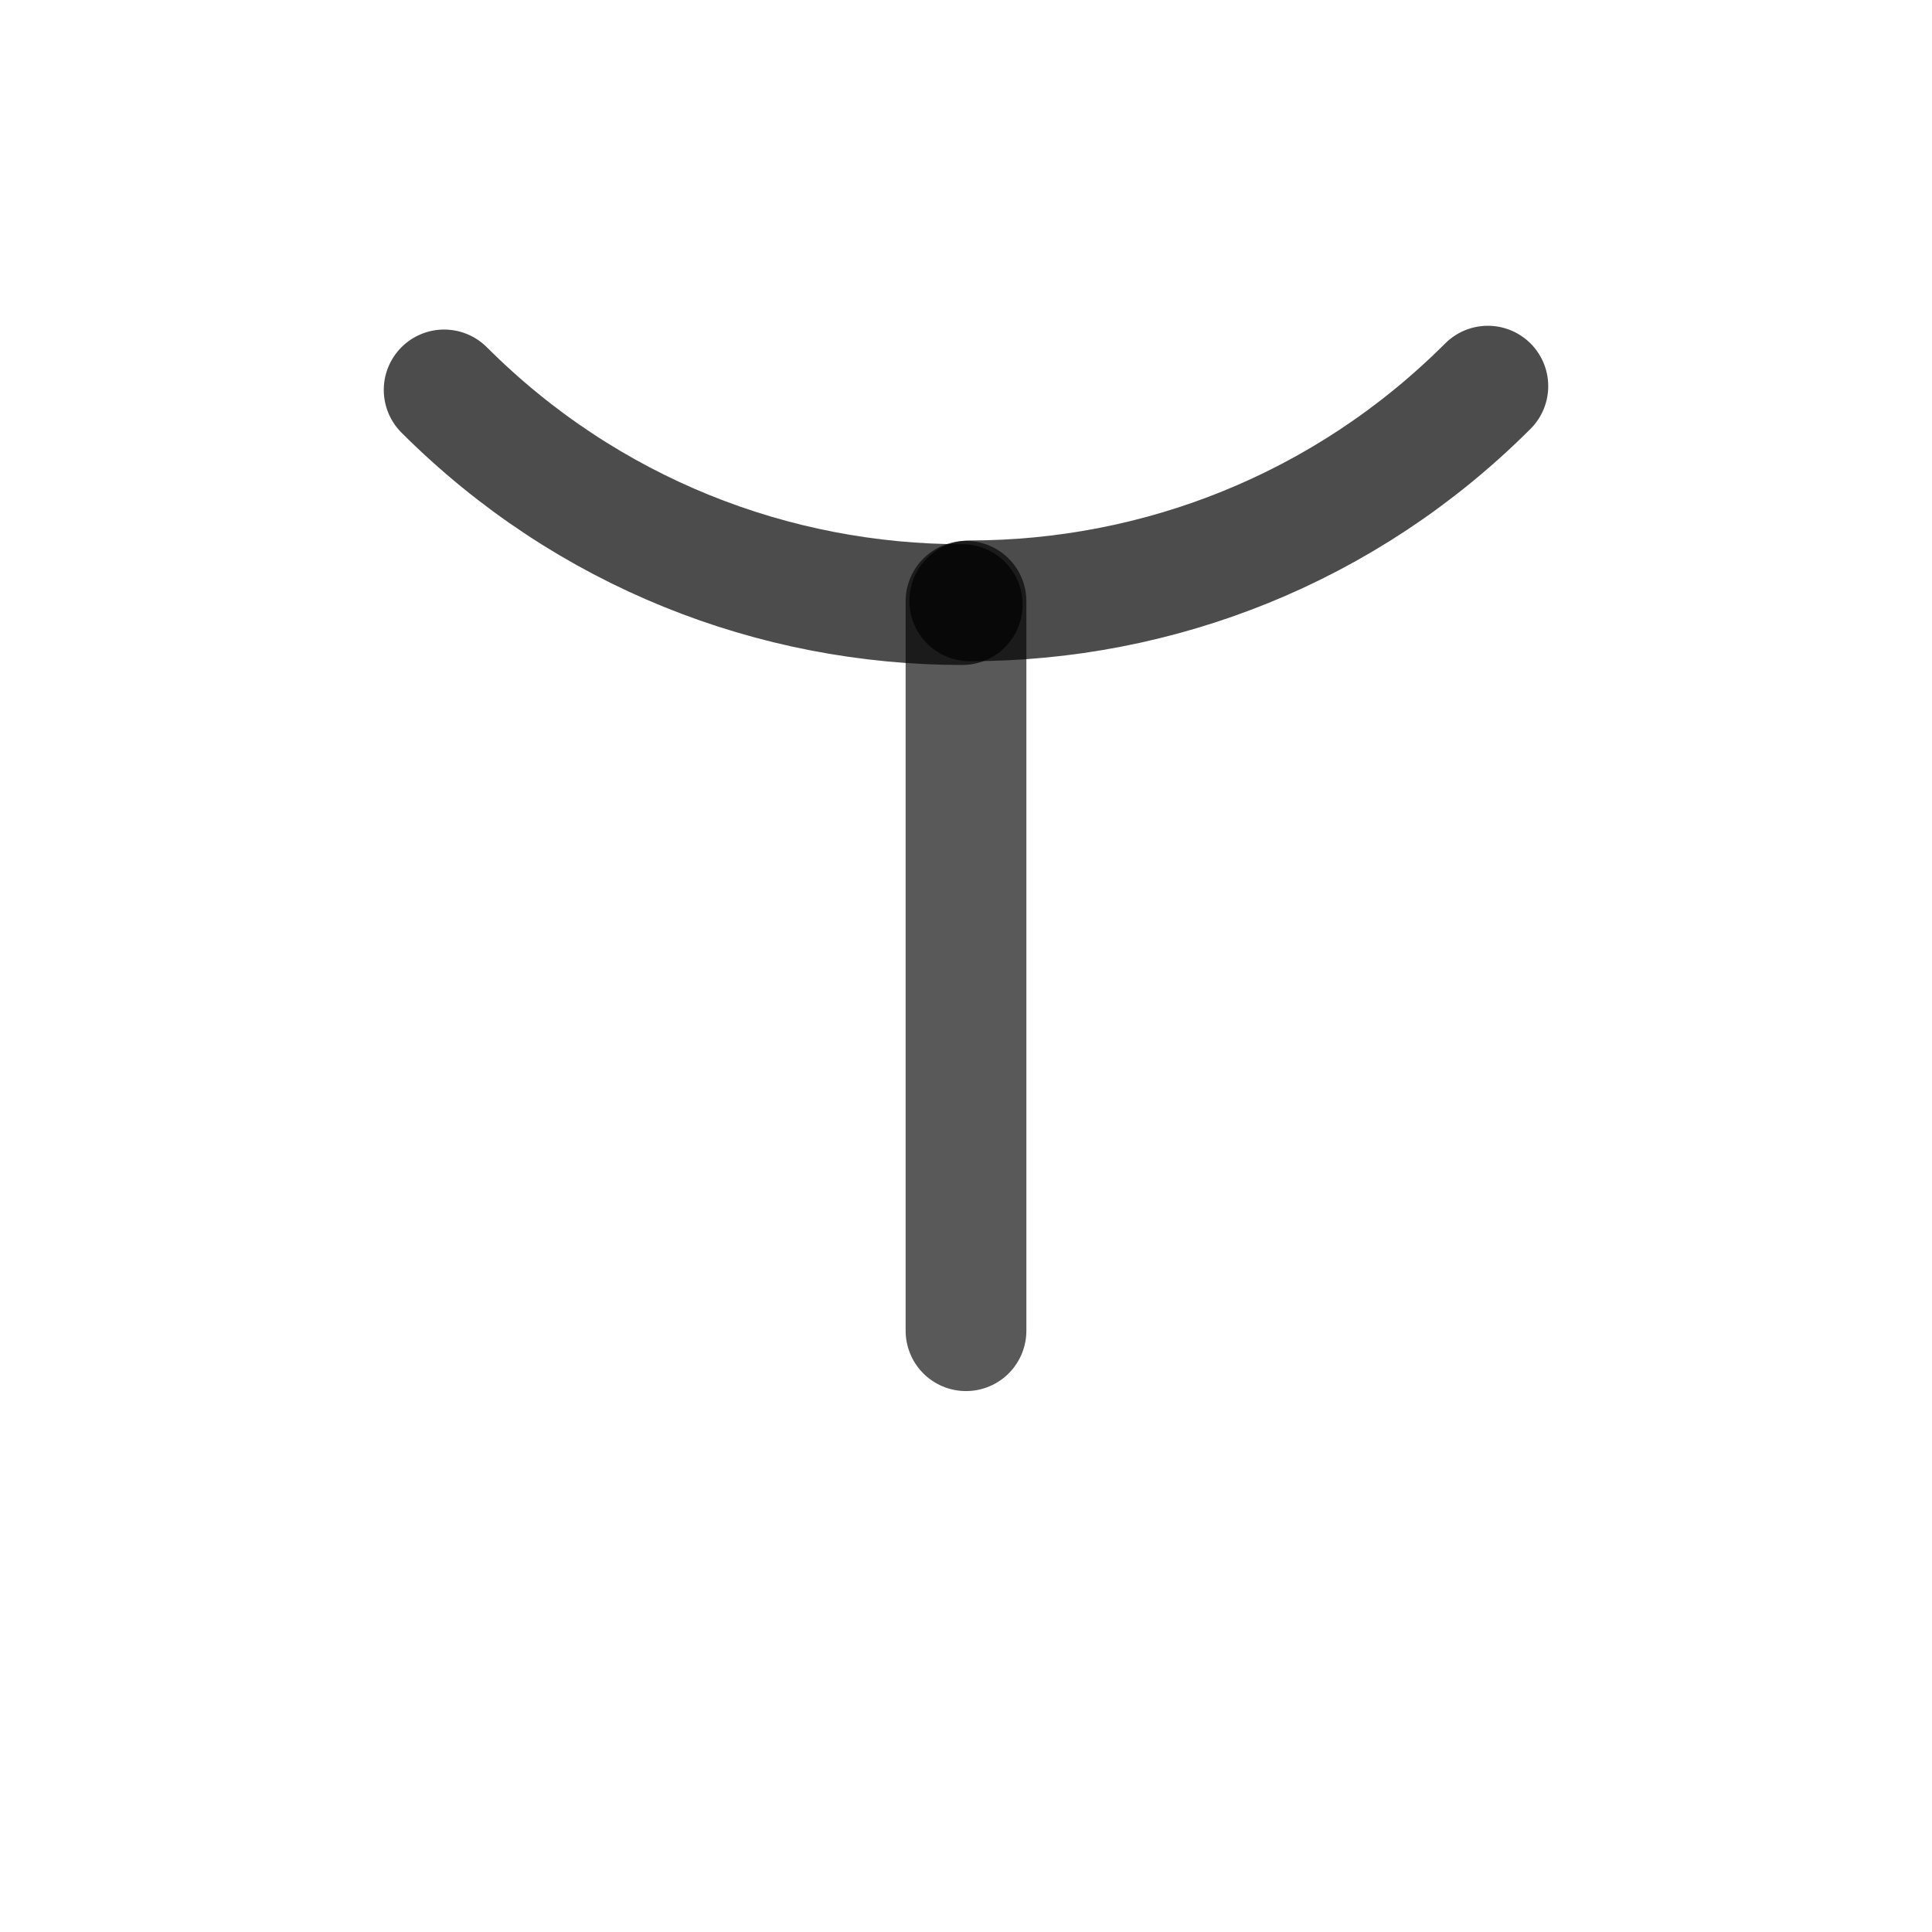
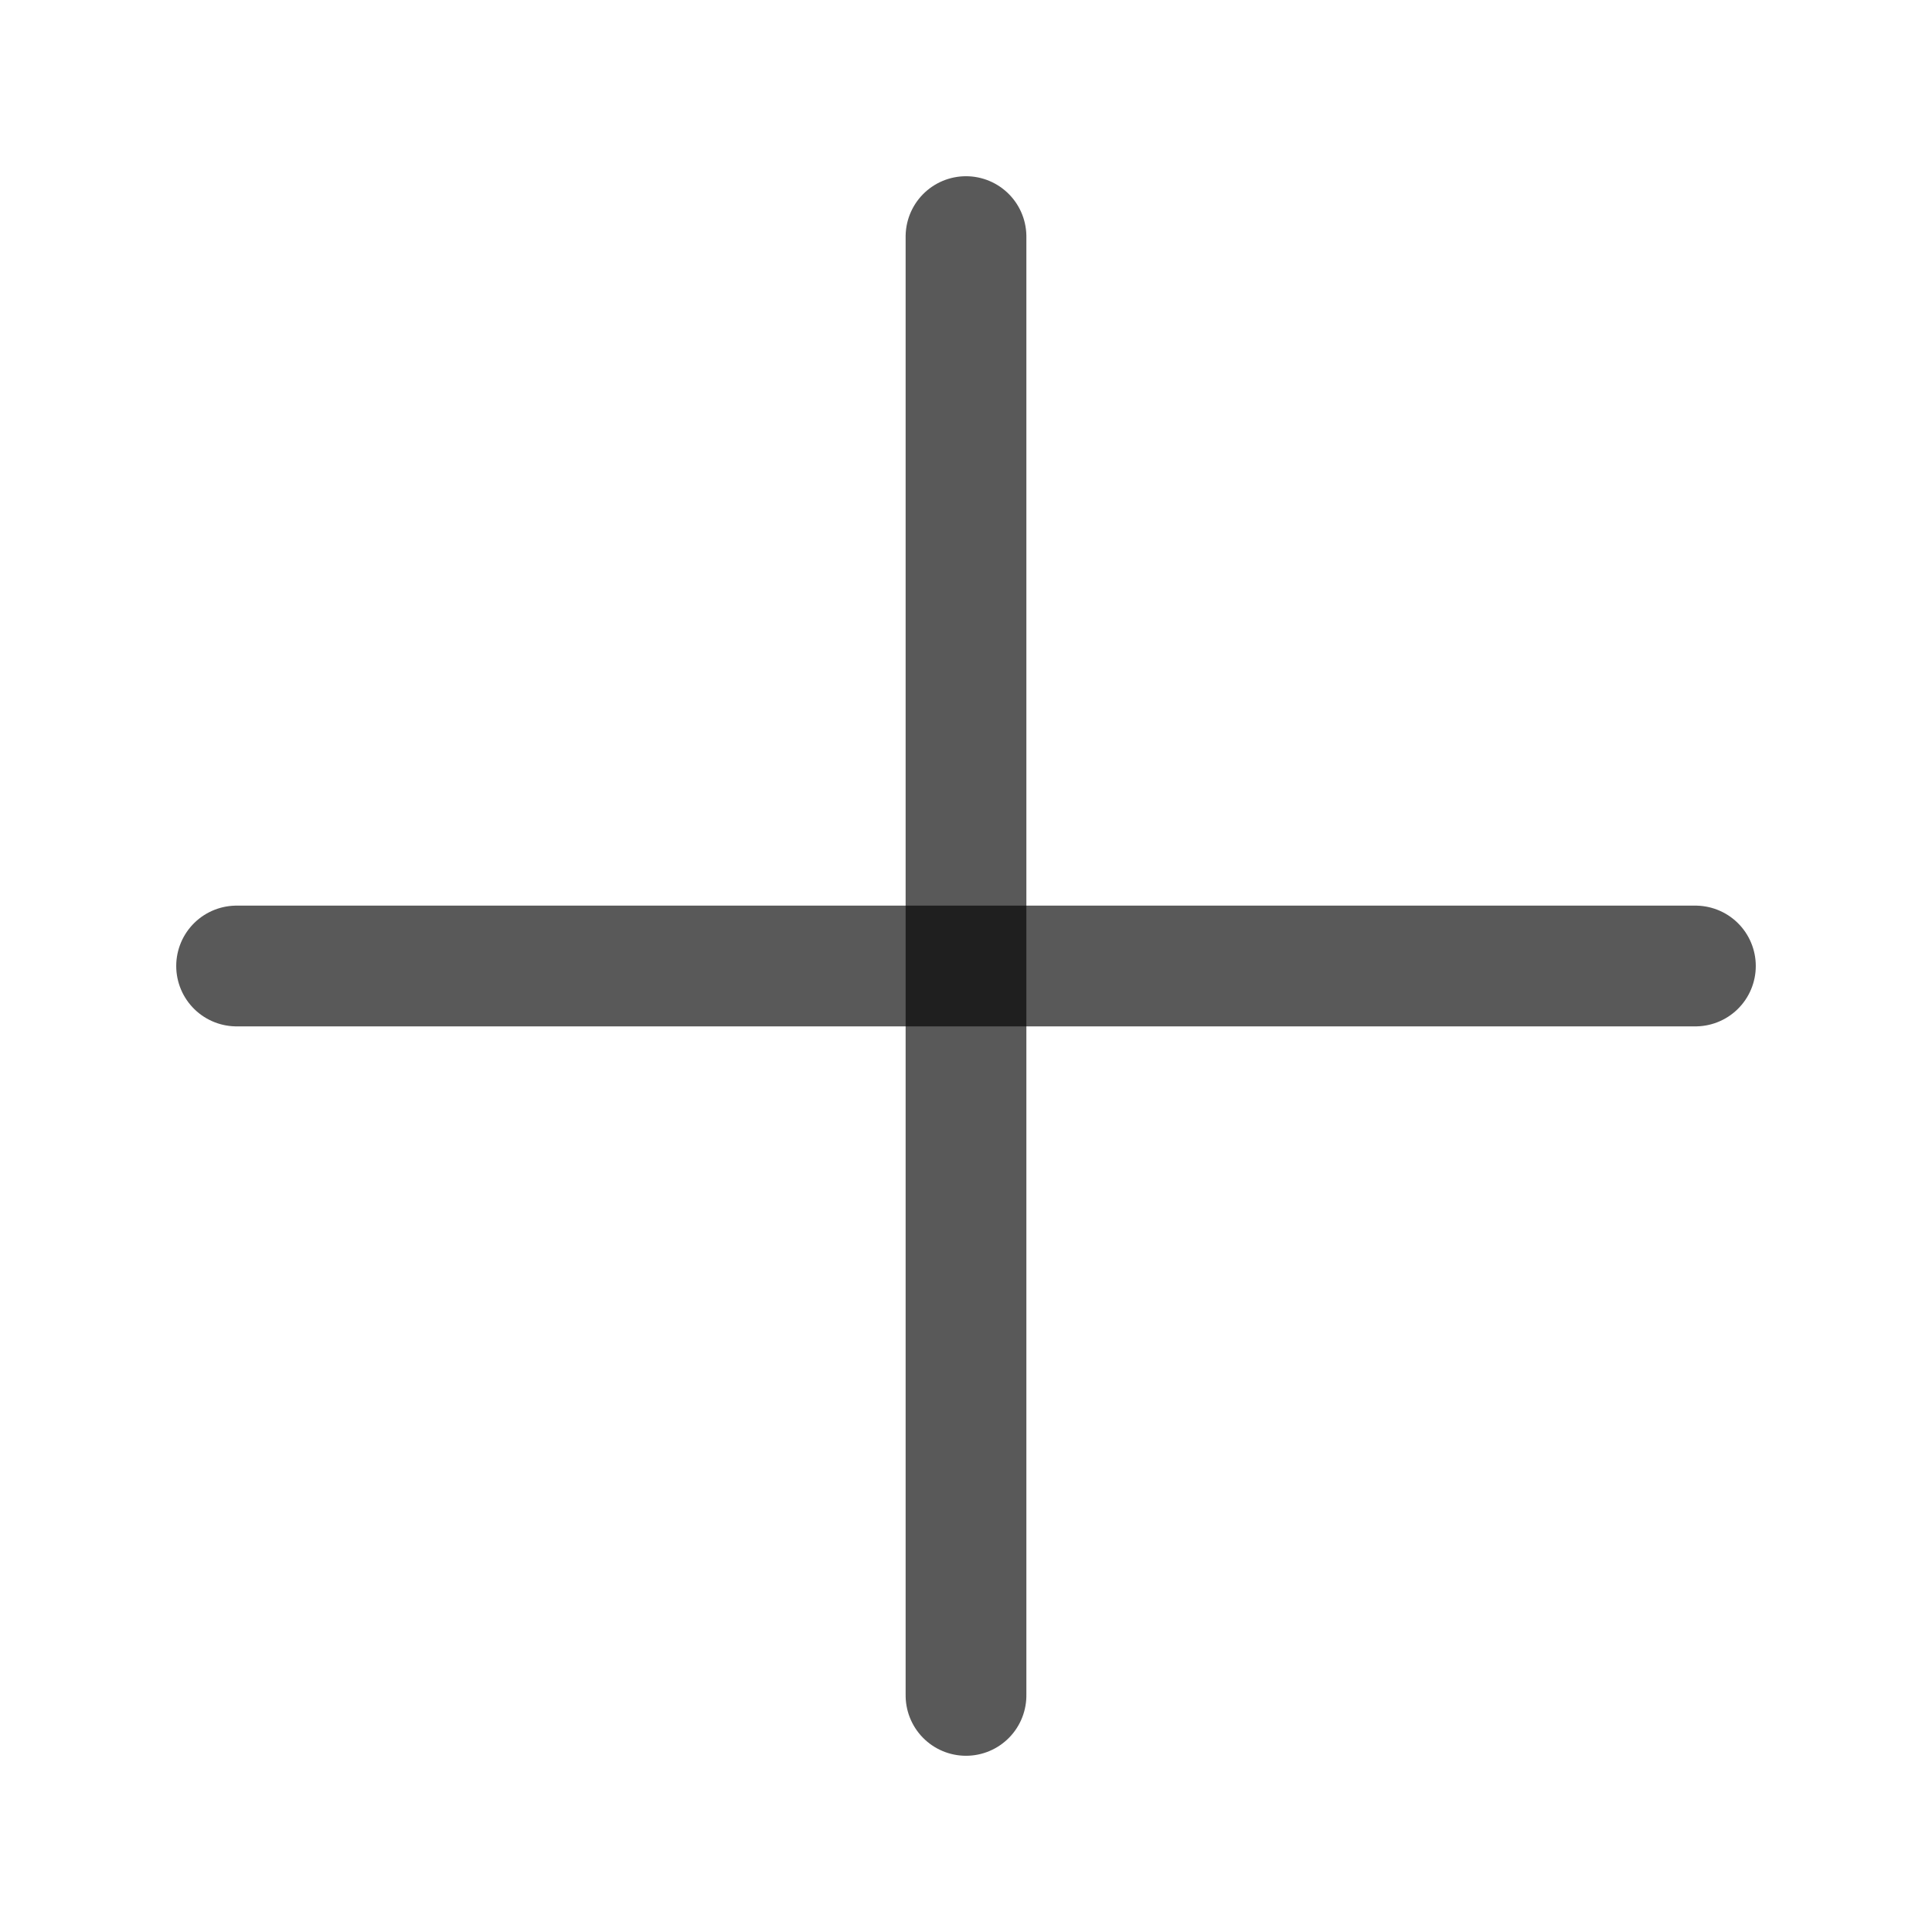
<svg xmlns="http://www.w3.org/2000/svg" width="1024" height="1024">
-   <g display="inline">
+   <g display="none">
    <path id="svg_1" transform="rotate(-135 651.2966,261.5574) " fill-opacity="0" d="m594.441,398.869c0,-107.274 43.446,-204.358 113.711,-274.623" opacity="0.7" stroke-linecap="round" stroke-linejoin="null" stroke-dasharray="null" stroke-width="64" stroke="#000000" fill="#000000" />
    <path id="svg_3" d="m318.701,512l193.299,0l193.299,0" transform="rotate(90 512,512) " opacity="0.65" stroke-linecap="round" stroke-linejoin="null" stroke-dasharray="null" stroke-width="64" stroke="#000000" fill-opacity="0" fill="none" />
    <path id="svg_4" transform="rotate(-135 372.7034,263.5574) " fill-opacity="0" d="m235.392,320.413c70.265,-70.265 167.348,-113.711 274.623,-113.711" opacity="0.7" stroke-linecap="round" stroke-linejoin="null" stroke-dasharray="null" stroke-width="64" stroke="#000000" fill="#000000" />
  </g>
-   <g display="none">
+   <g display="inline">
    <path id="svg_31" d="m125.401,512l386.599,0l386.599,0" opacity="0.65" stroke-linecap="round" stroke-linejoin="null" stroke-dasharray="null" stroke-width="64" stroke="#000000" fill-opacity="0" fill="none" />
-     <path transform="rotate(45 512,784.4999) " id="svg_29" fill-opacity="0" d="m317.833,978.667c0,-107.274 43.446,-204.358 113.711,-274.623c70.265,-70.265 167.348,-113.711 274.623,-113.711" opacity="0.7" stroke-linecap="round" stroke-linejoin="null" stroke-dasharray="null" stroke-width="64" stroke="#000000" fill="#000000" />
-     <path transform="rotate(-135 512,238.6665) " id="svg_30" fill-opacity="0" d="m317.833,432.833c0,-107.274 43.446,-204.358 113.711,-274.623c70.265,-70.265 167.348,-113.711 274.623,-113.711" opacity="0.7" stroke-linecap="round" stroke-linejoin="null" stroke-dasharray="null" stroke-width="64" stroke="#000000" fill="#000000" />
    <path id="svg_33" d="m125.401,512l193.299,0l193.299,0l193.299,0l193.299,0" transform="rotate(90 512,512) " opacity="0.65" stroke-linecap="round" stroke-linejoin="null" stroke-dasharray="null" stroke-width="64" stroke="#000000" fill-opacity="0" fill="none" />
  </g>
-   <g display="inline">
+   <g display="none">
  </g>
  <g display="none">
    <path id="svg_6" d="m512,512l386.599,0" opacity="0.65" stroke-linecap="round" stroke-linejoin="null" stroke-dasharray="null" stroke-width="64" stroke="#000000" fill-opacity="0" fill="none" />
  </g>
  <g display="none">
    <path id="svg_5" transform="rotate(41.45412 375.2966,771.5574) " fill-opacity="0" d="m318.441,908.869c0,-107.274 43.446,-204.358 113.711,-274.623" opacity="0.7" stroke-linecap="round" stroke-linejoin="null" stroke-dasharray="null" stroke-width="64" stroke="#000000" fill="#000000" />
    <path id="svg_2" transform="rotate(49.34433 644.7034,771.5574) " fill-opacity="0" d="m507.392,828.413c70.265,-70.265 167.348,-113.711 274.623,-113.711" opacity="0.7" stroke-linecap="round" stroke-linejoin="null" stroke-dasharray="null" stroke-width="64" stroke="#000000" fill="#000000" />
+     <path transform="rotate(-135 512,238.6665) " id="svg_30" fill-opacity="0" d="m317.833,432.833c0,-107.274 43.446,-204.358 113.711,-274.623c70.265,-70.265 167.348,-113.711 274.623,-113.711" opacity="0.7" stroke-linecap="round" stroke-linejoin="null" stroke-dasharray="null" stroke-width="64" stroke="#000000" fill="#000000" />
+     <path transform="rotate(45 512,784.4999) " id="svg_29" fill-opacity="0" d="m317.833,978.667c0,-107.274 43.446,-204.358 113.711,-274.623c70.265,-70.265 167.348,-113.711 274.623,-113.711" opacity="0.7" stroke-linecap="round" stroke-linejoin="null" stroke-dasharray="null" stroke-width="64" stroke="#000000" fill="#000000" />
  </g>
</svg>
